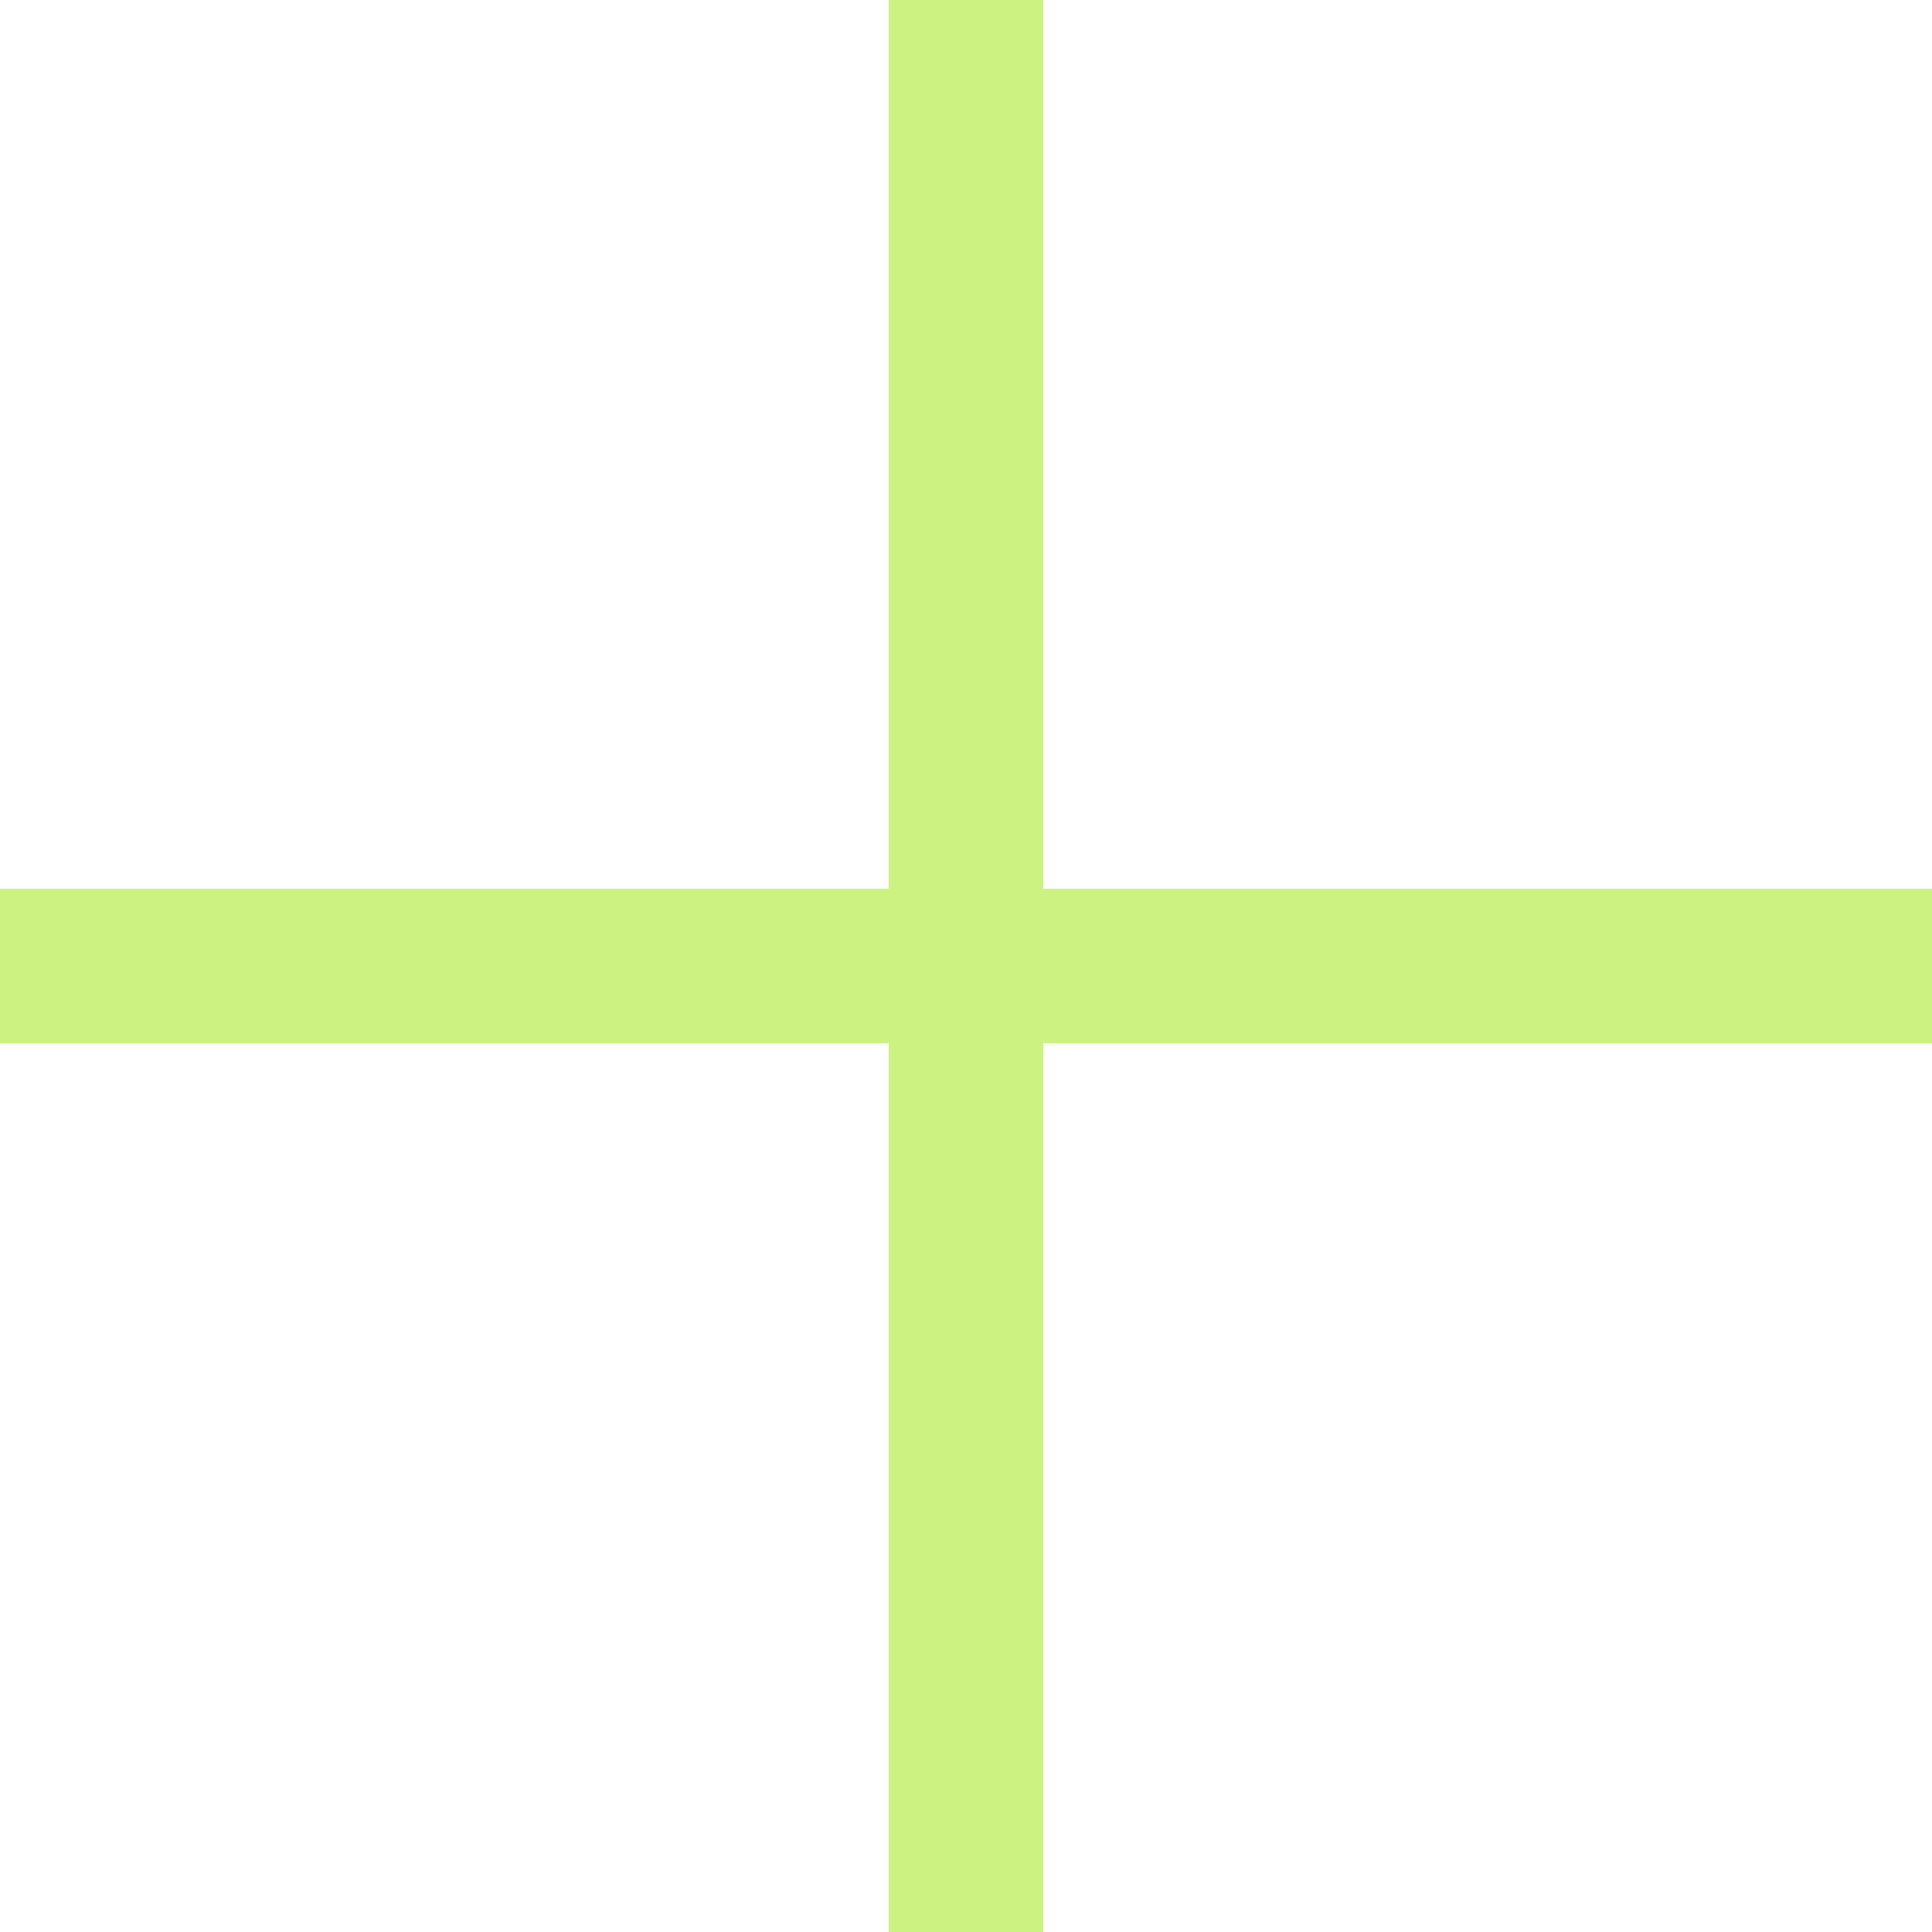
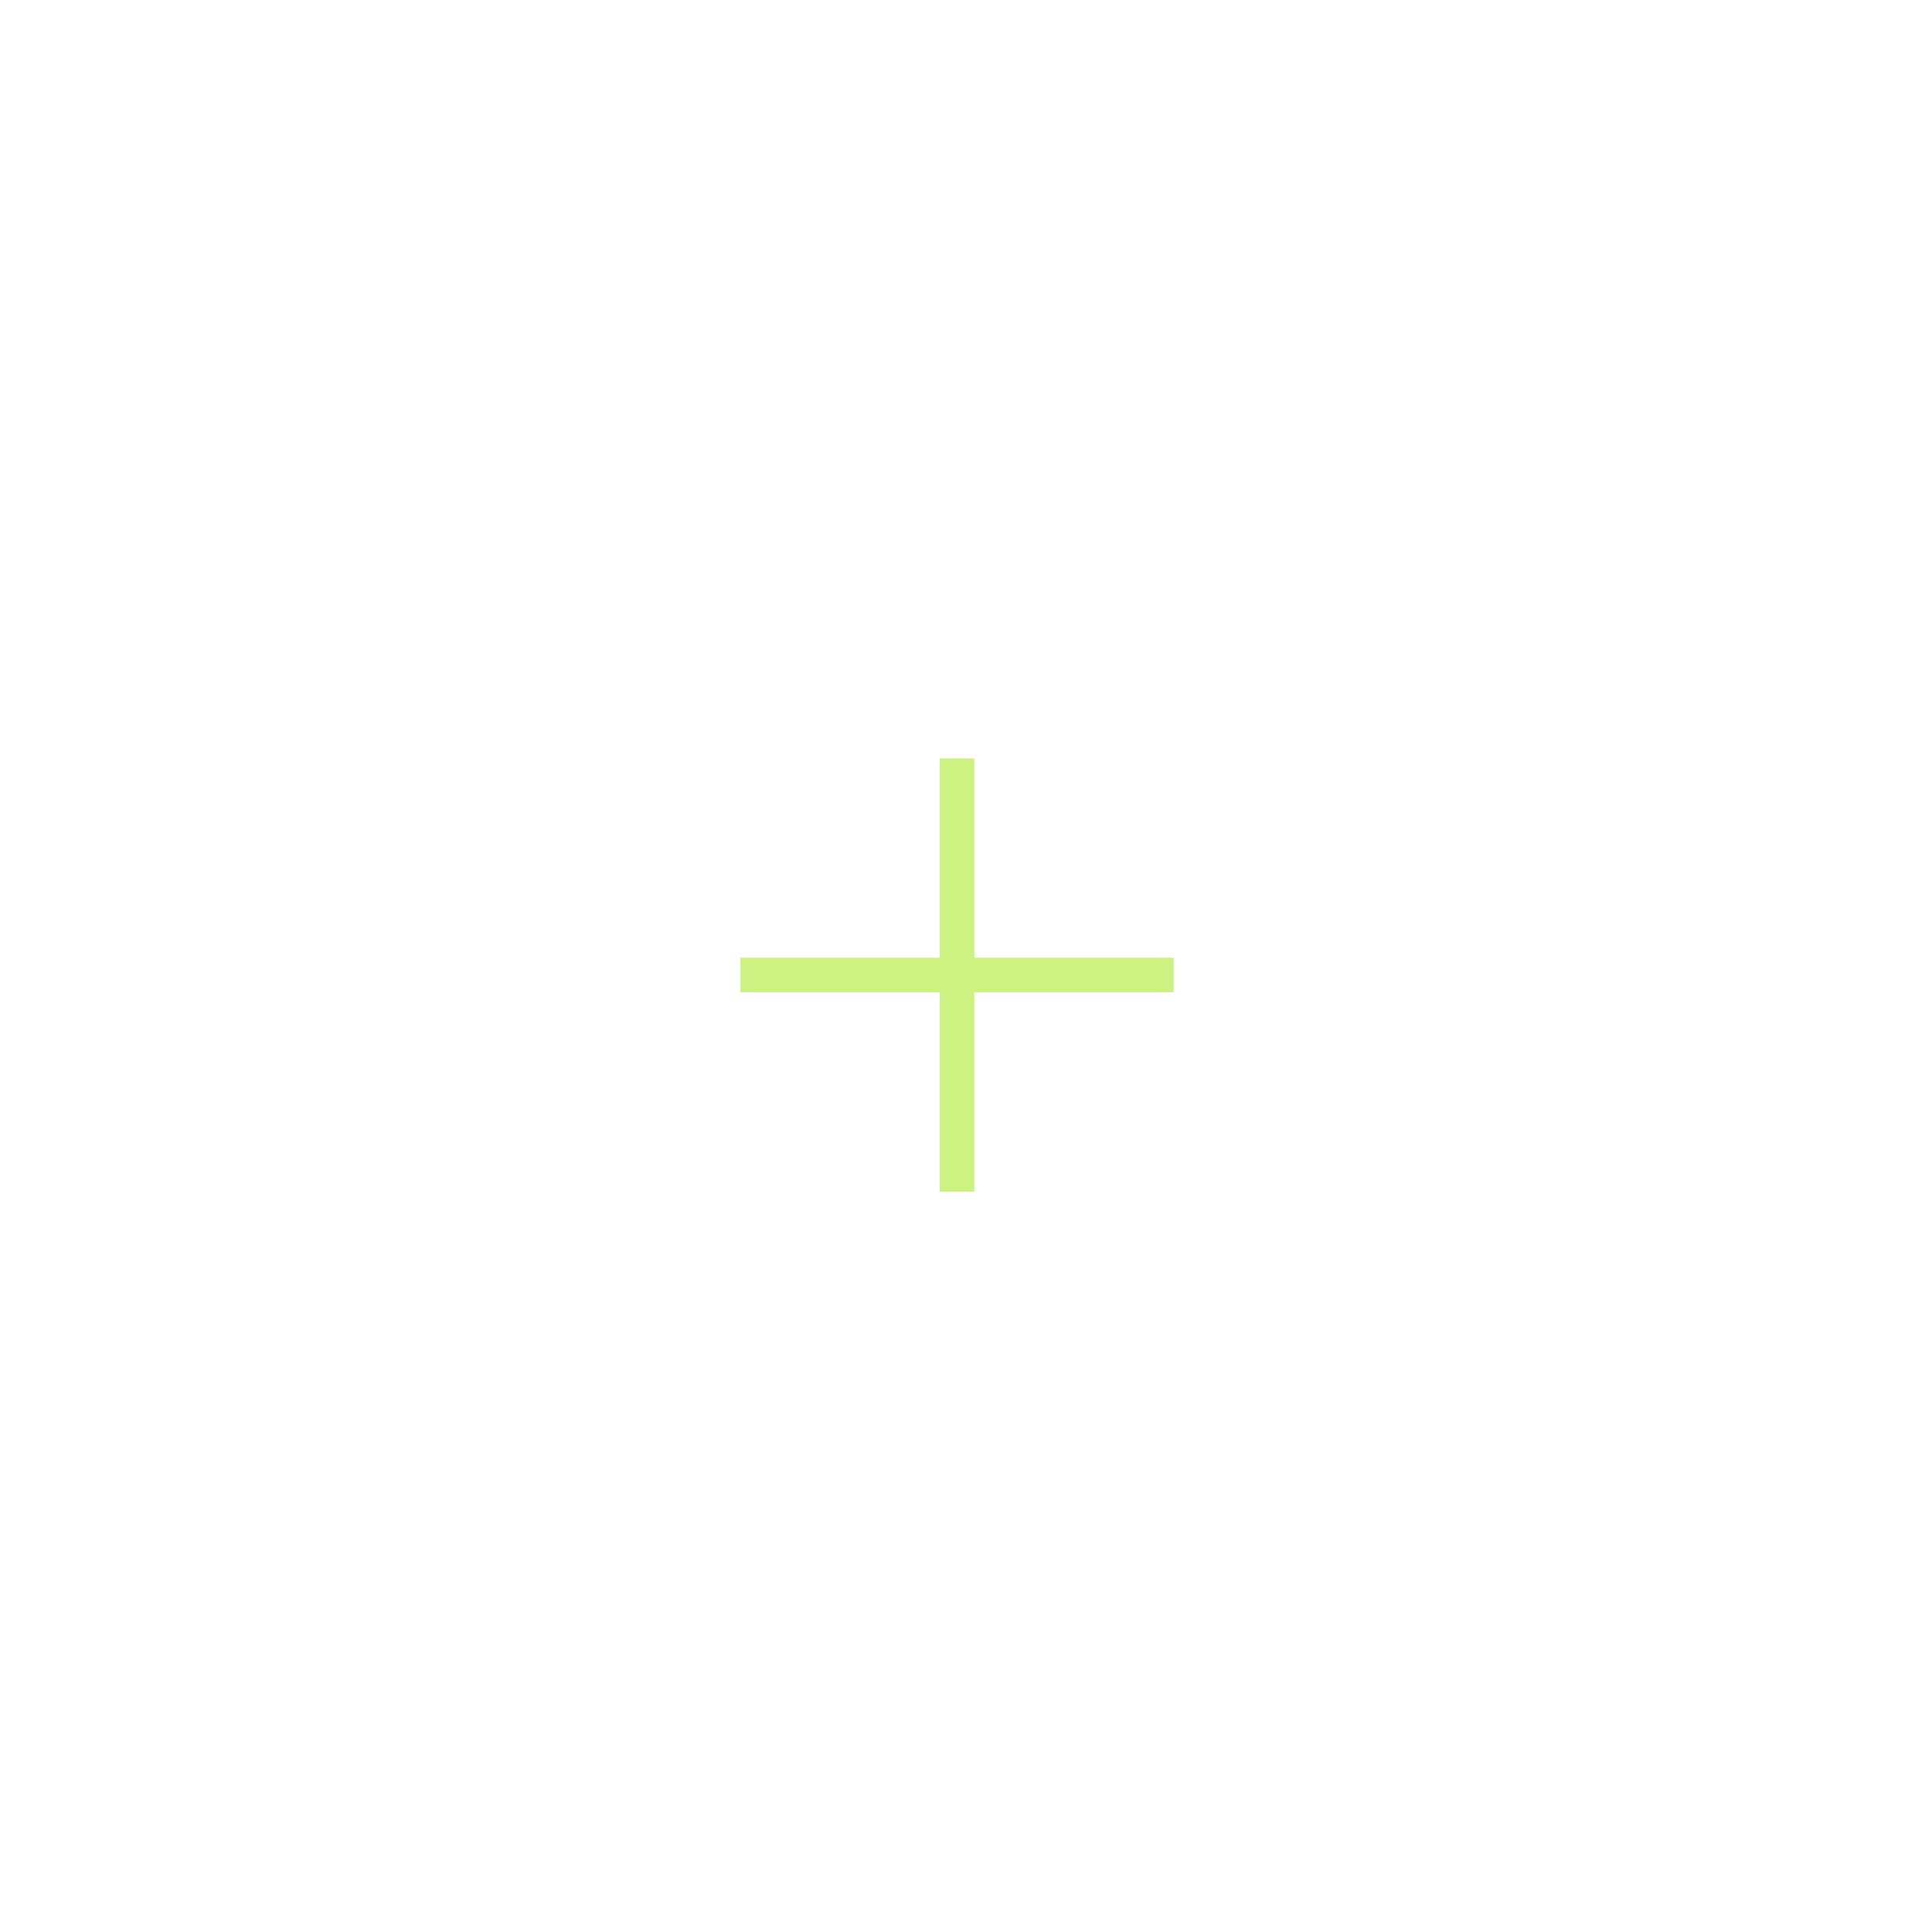
- <svg xmlns="http://www.w3.org/2000/svg" width="24" height="24" viewBox="0 0 24 24" fill="none">
-   <rect x="11.04" width="1.92" height="24" fill="#CCF381" />
-   <rect x="24" y="11.04" width="1.92" height="24" transform="rotate(90 24 11.04)" fill="#CCF381" />
+ <svg xmlns="http://www.w3.org/2000/svg" width="107" height="107" viewBox="0 0 107 107" fill="none">
+   <rect x="52.04" y="42" width="1.92" height="24" fill="#CCF381" />
+   <rect x="65" y="53.04" width="1.92" height="24" transform="rotate(90 65 53.04)" fill="#CCF381" />
</svg>
